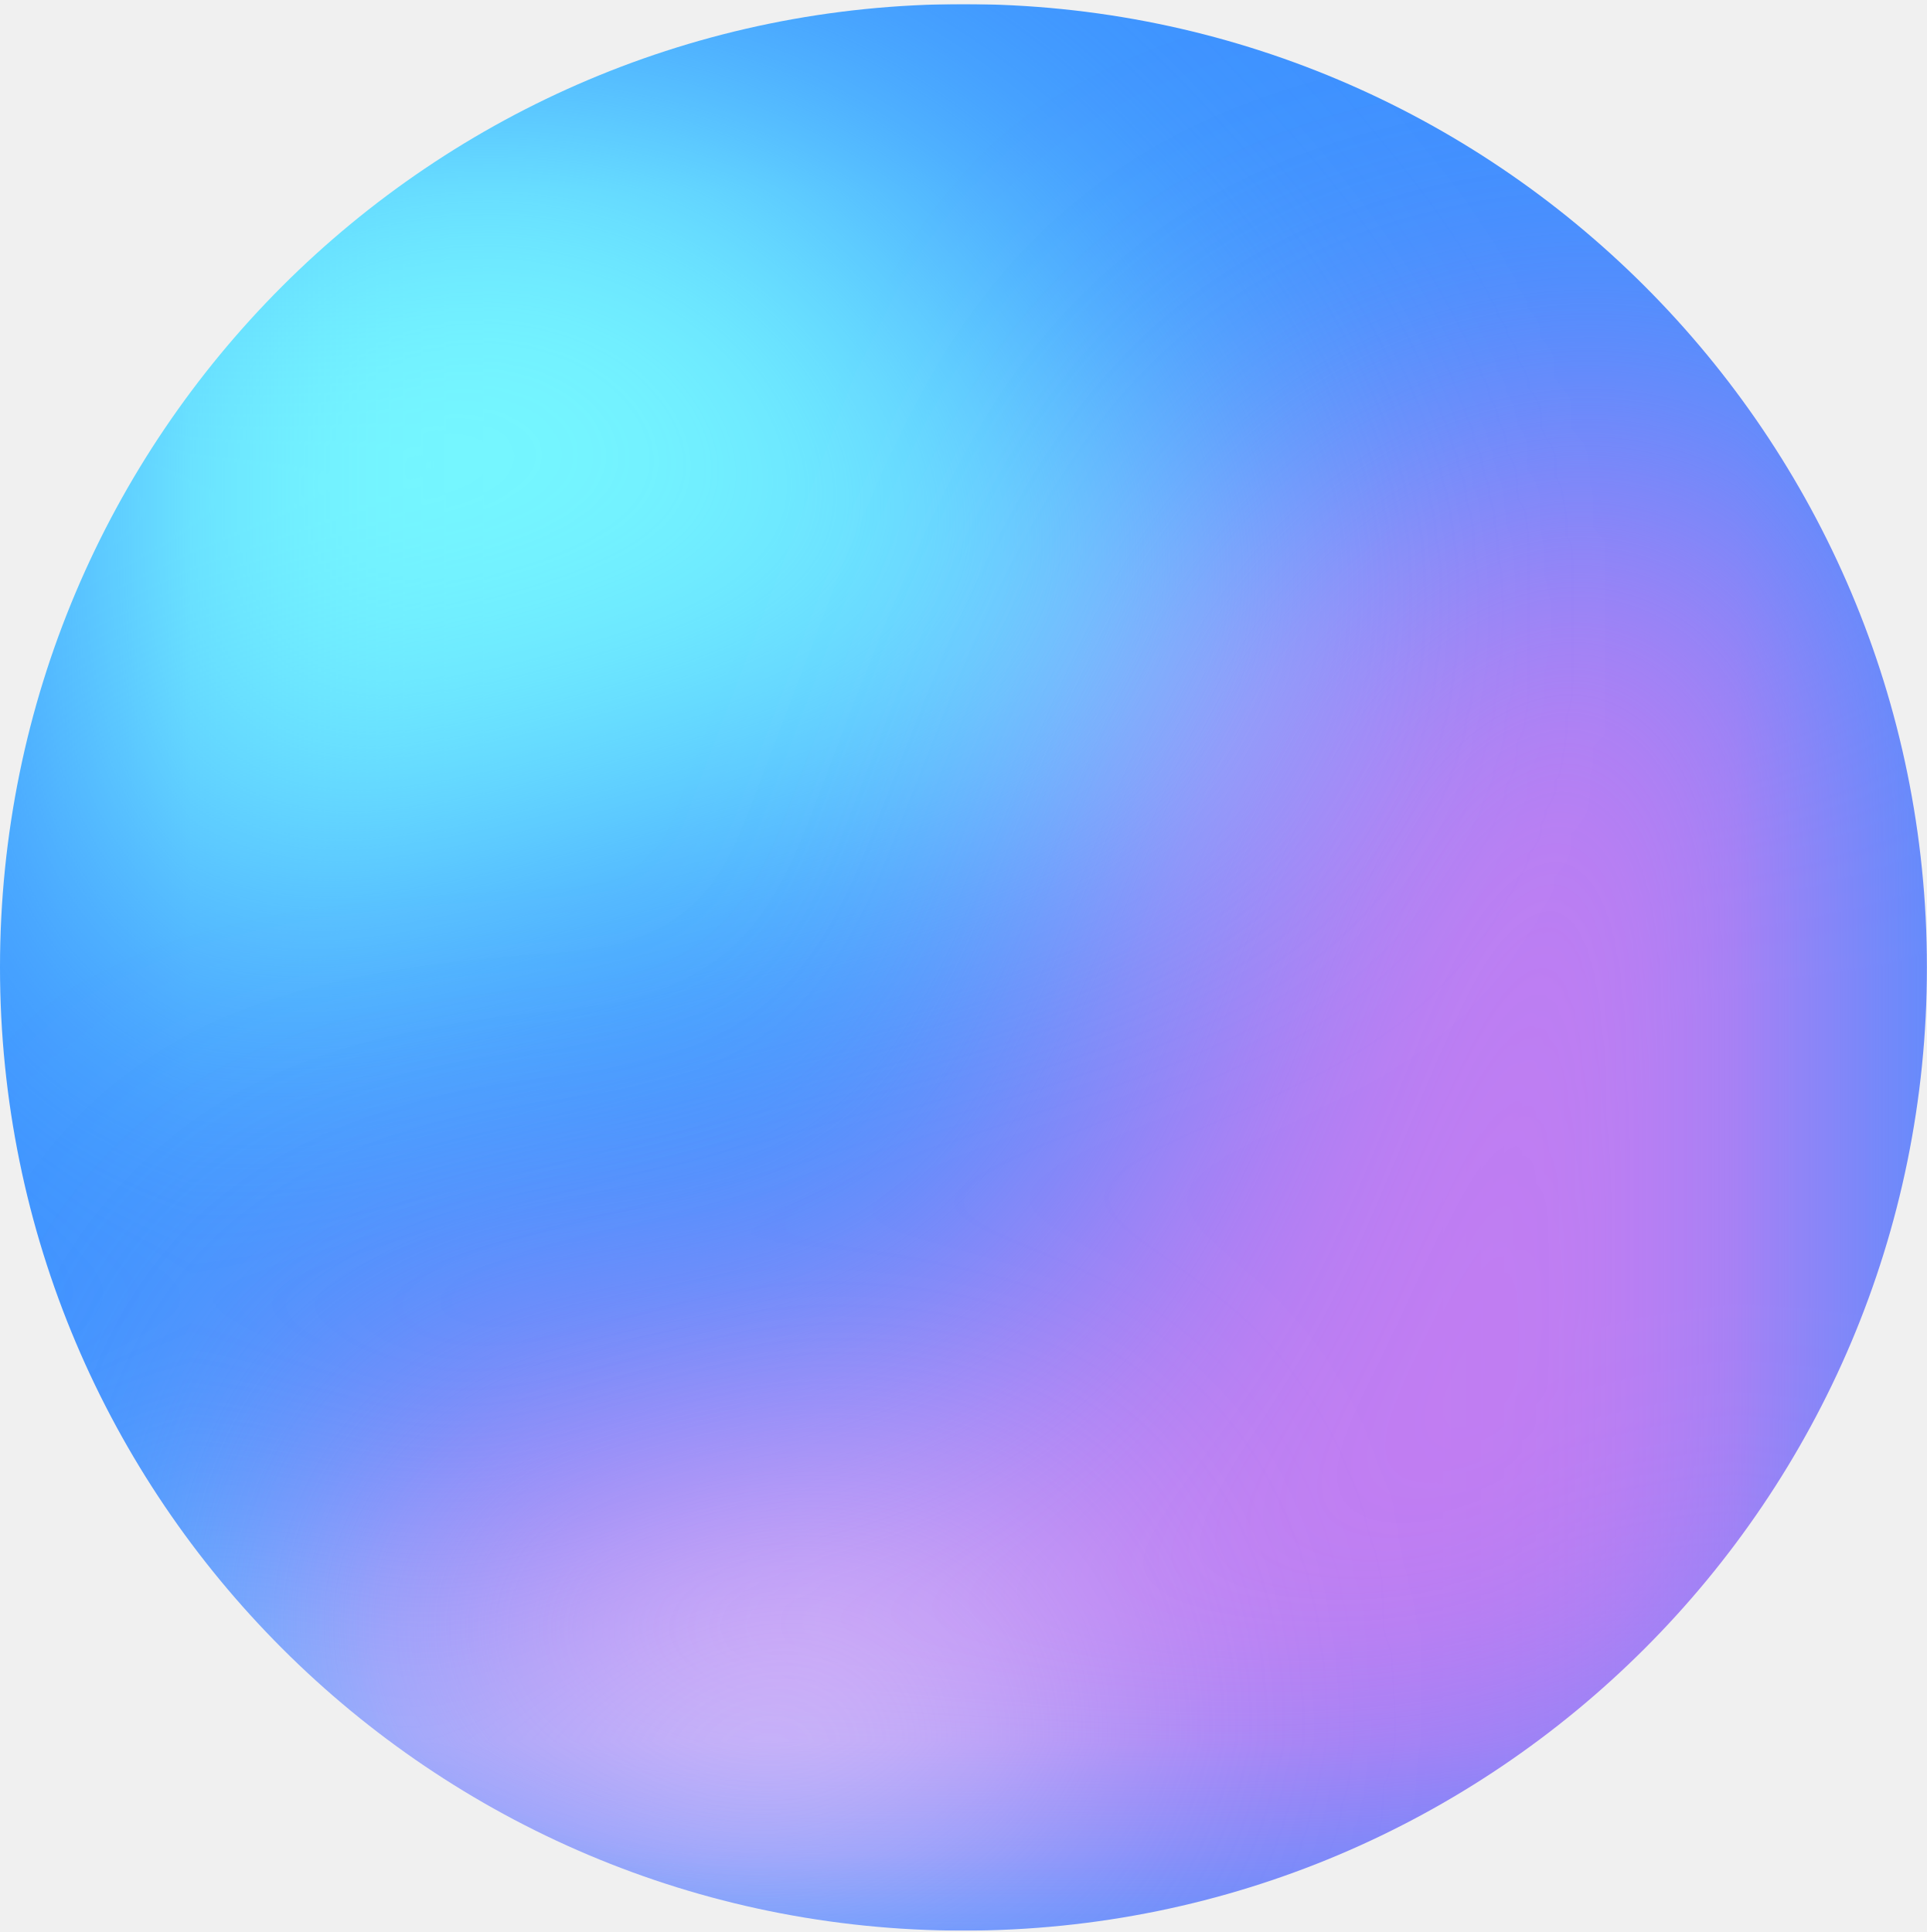
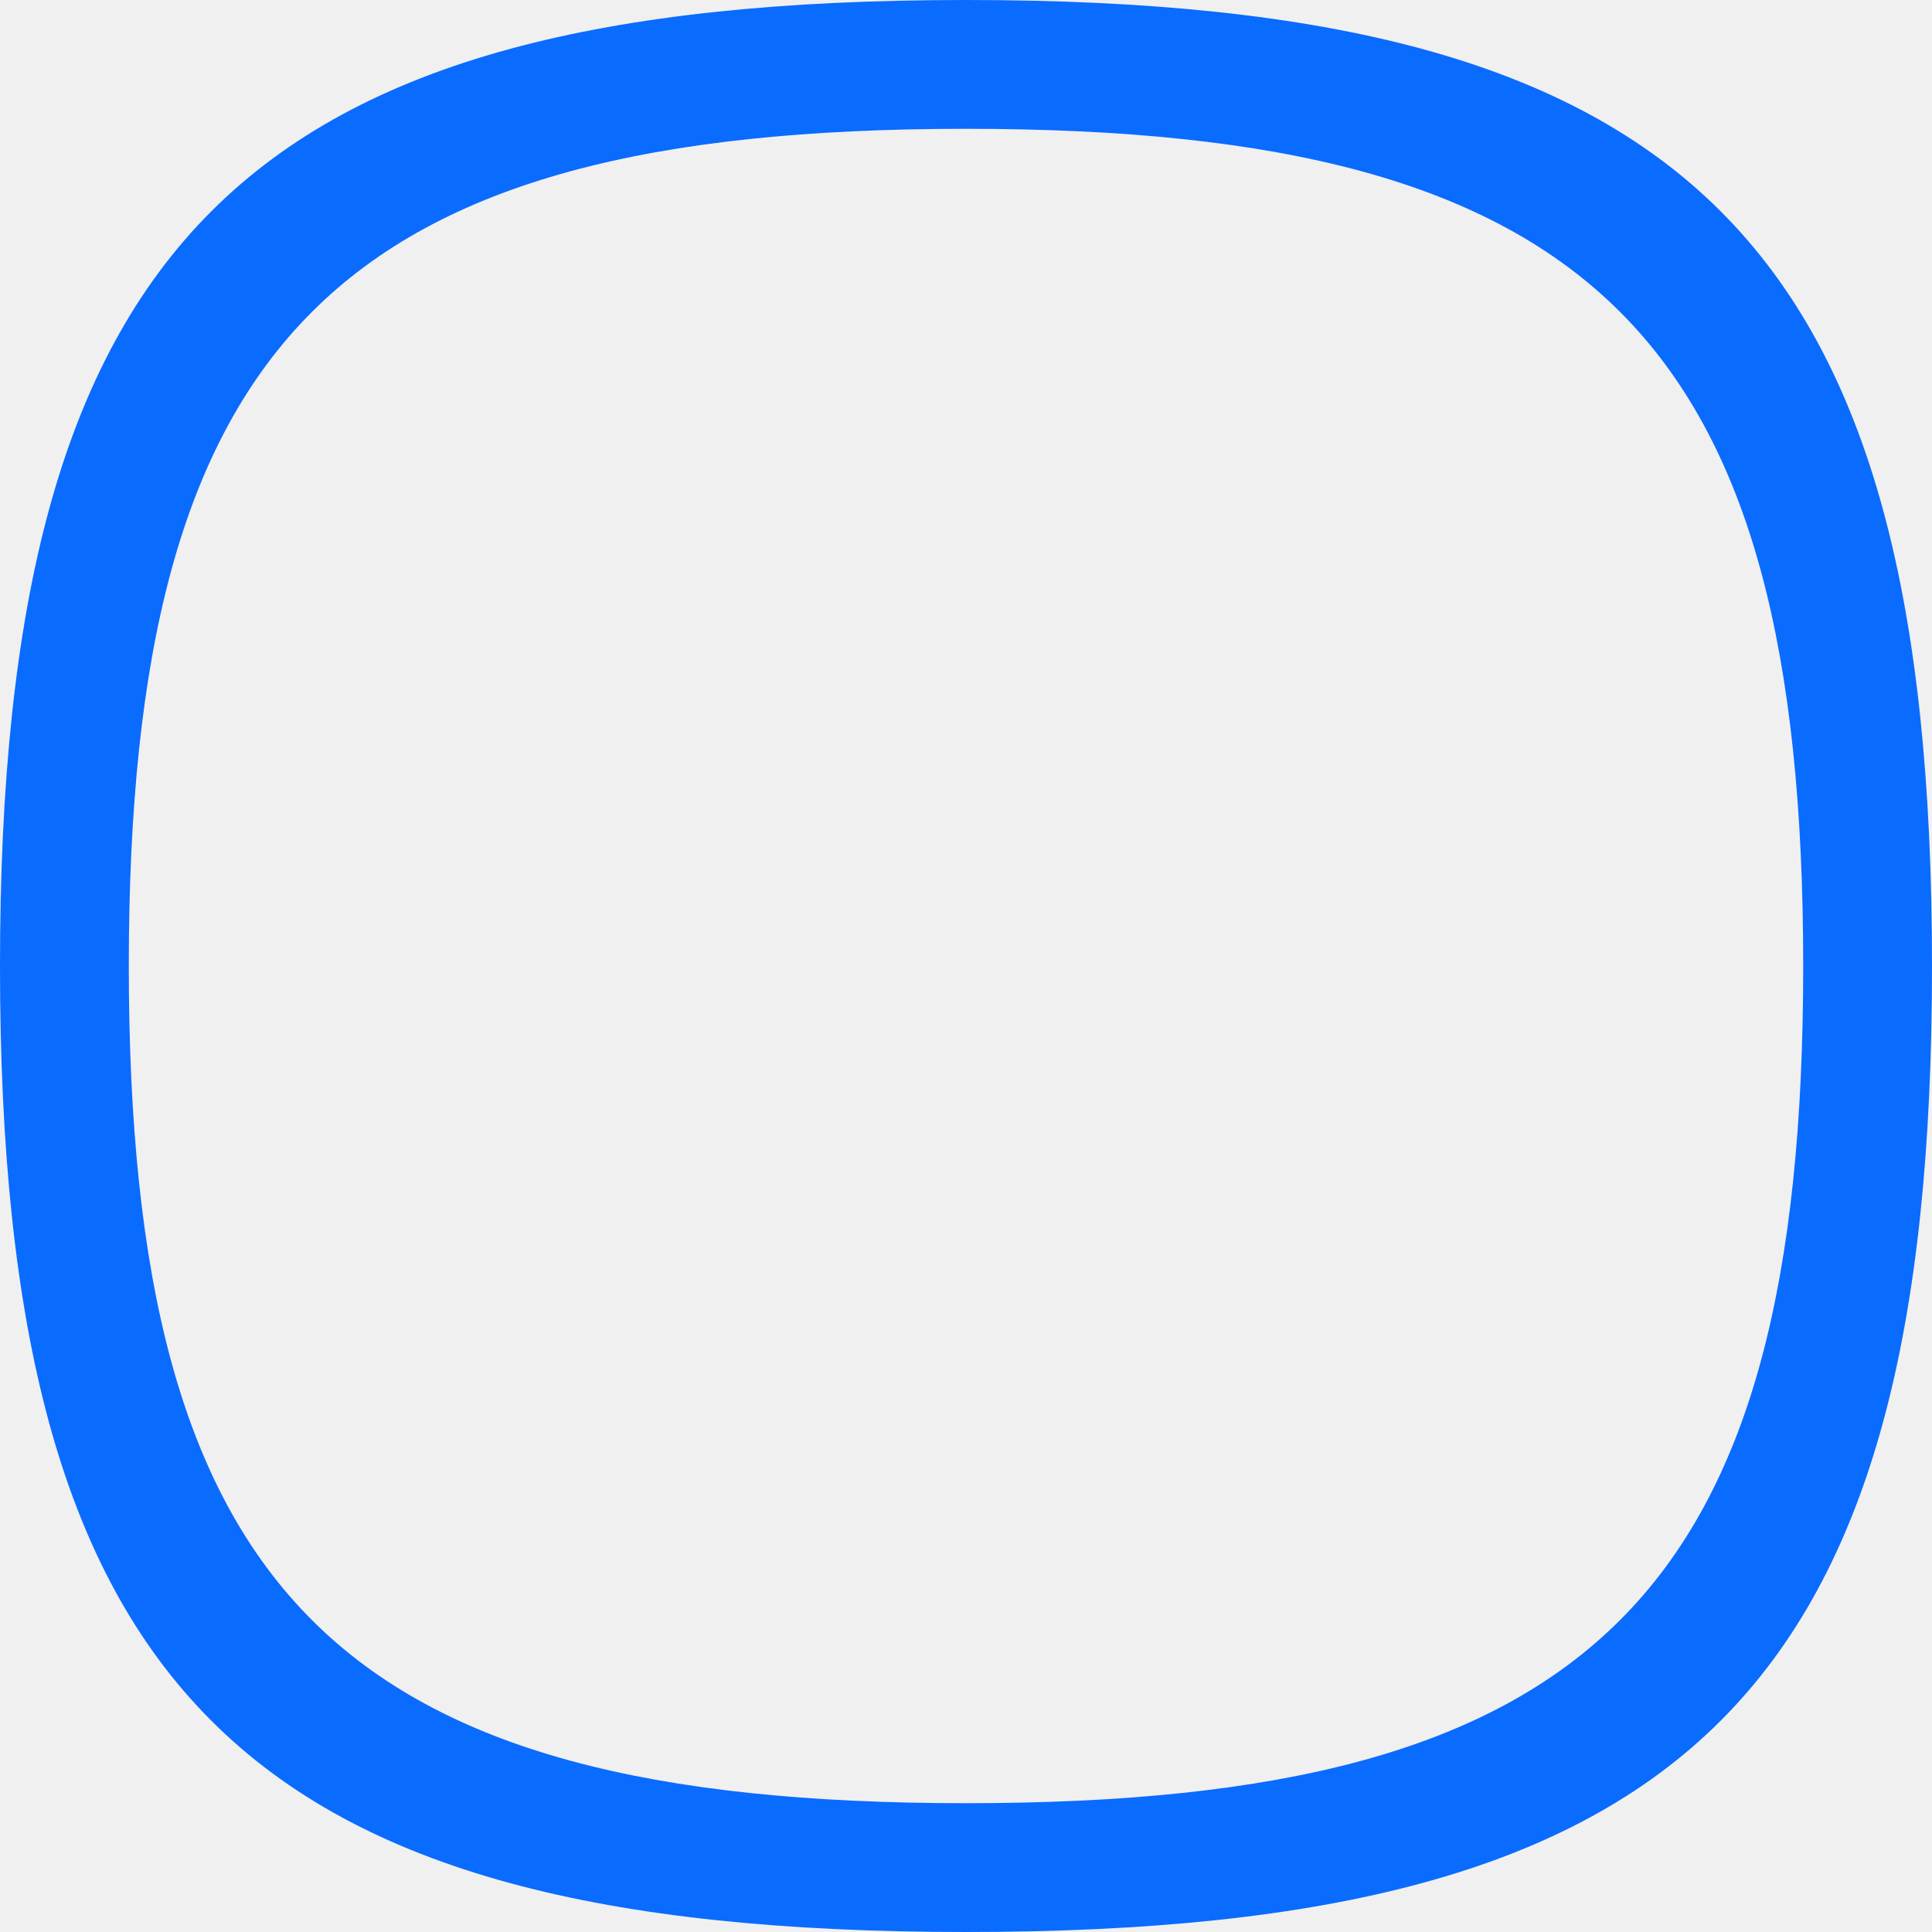
- <svg xmlns="http://www.w3.org/2000/svg" width="352" height="353" viewBox="0 0 352 353" fill="none">
-   <mask id="mask0" mask-type="alpha" maskUnits="userSpaceOnUse" x="0" y="0" width="352" height="353">
-     <path d="M352 176.75C352 79.548 273.202 0.75 176 0.75C78.798 0.75 0 79.548 0 176.75C0 273.952 78.798 352.75 176 352.75C273.202 352.75 352 273.952 352 176.75Z" fill="white" />
-   </mask>
-   <g mask="url(#mask0)">
-     <path d="M343.2 0.75H8.8C3.94 0.75 0 4.69 0 9.55V343.95C0 348.81 3.94 352.75 8.8 352.75H343.2C348.06 352.75 352 348.81 352 343.95V9.55C352 4.69 348.06 0.75 343.2 0.75Z" fill="#3D91FF" />
-     <g filter="url(#filter0_f)">
-       <path d="M59.402 249.541L63.629 361.088L128.951 457.931L439.74 248.301L325.264 78.584L243.162 87.929L180.891 251.302L59.402 249.541Z" fill="#C27DF2" />
-     </g>
-     <g style="mix-blend-mode:overlay" filter="url(#filter1_f)">
-       <path d="M231.146 123.523L123.945 -5.69L-84.059 47.348L-125.208 382.231L187.755 398.767L179.075 279.048L65.917 336.025L-65.049 198.292L231.147 123.518L231.146 123.523Z" fill="#F8F8F2" />
-     </g>
-   </g>
-   <defs>
-     <filter id="filter0_f" x="-80.786" y="-26.975" width="594.446" height="558.827" filterUnits="userSpaceOnUse" color-interpolation-filters="sRGB">
-       <feFlood flood-opacity="0" result="BackgroundImageFix" />
-       <feBlend mode="normal" in="SourceGraphic" in2="BackgroundImageFix" result="shape" />
-       <feGaussianBlur stdDeviation="36.96" result="effect1_foregroundBlur" />
-     </filter>
-     <filter id="filter1_f" x="-199.129" y="-101.273" width="516.456" height="591.642" filterUnits="userSpaceOnUse" color-interpolation-filters="sRGB">
-       <feFlood flood-opacity="0" result="BackgroundImageFix" />
-       <feBlend mode="normal" in="SourceGraphic" in2="BackgroundImageFix" result="shape" />
-       <feGaussianBlur stdDeviation="36.96" result="effect1_foregroundBlur" />
-     </filter>
-   </defs>
+ <svg xmlns="http://www.w3.org/2000/svg" width="150" height="150" viewBox="0 0 150 150" fill="none">
+   <path fill-rule="evenodd" clip-rule="evenodd" d="M75 0C18.75 0 0 18.75 0 75C0 131.25 18.75 150 75 150C131.25 150 150 131.25 150 75C150 18.75 131.25 0 75 0ZM75 10C26.25 10 10 26.25 10 75C10 123.75 26.25 140 75 140C123.75 140 140 123.75 140 75C140 26.25 123.75 10 75 10Z" fill="#0A6BFF" />
</svg>
